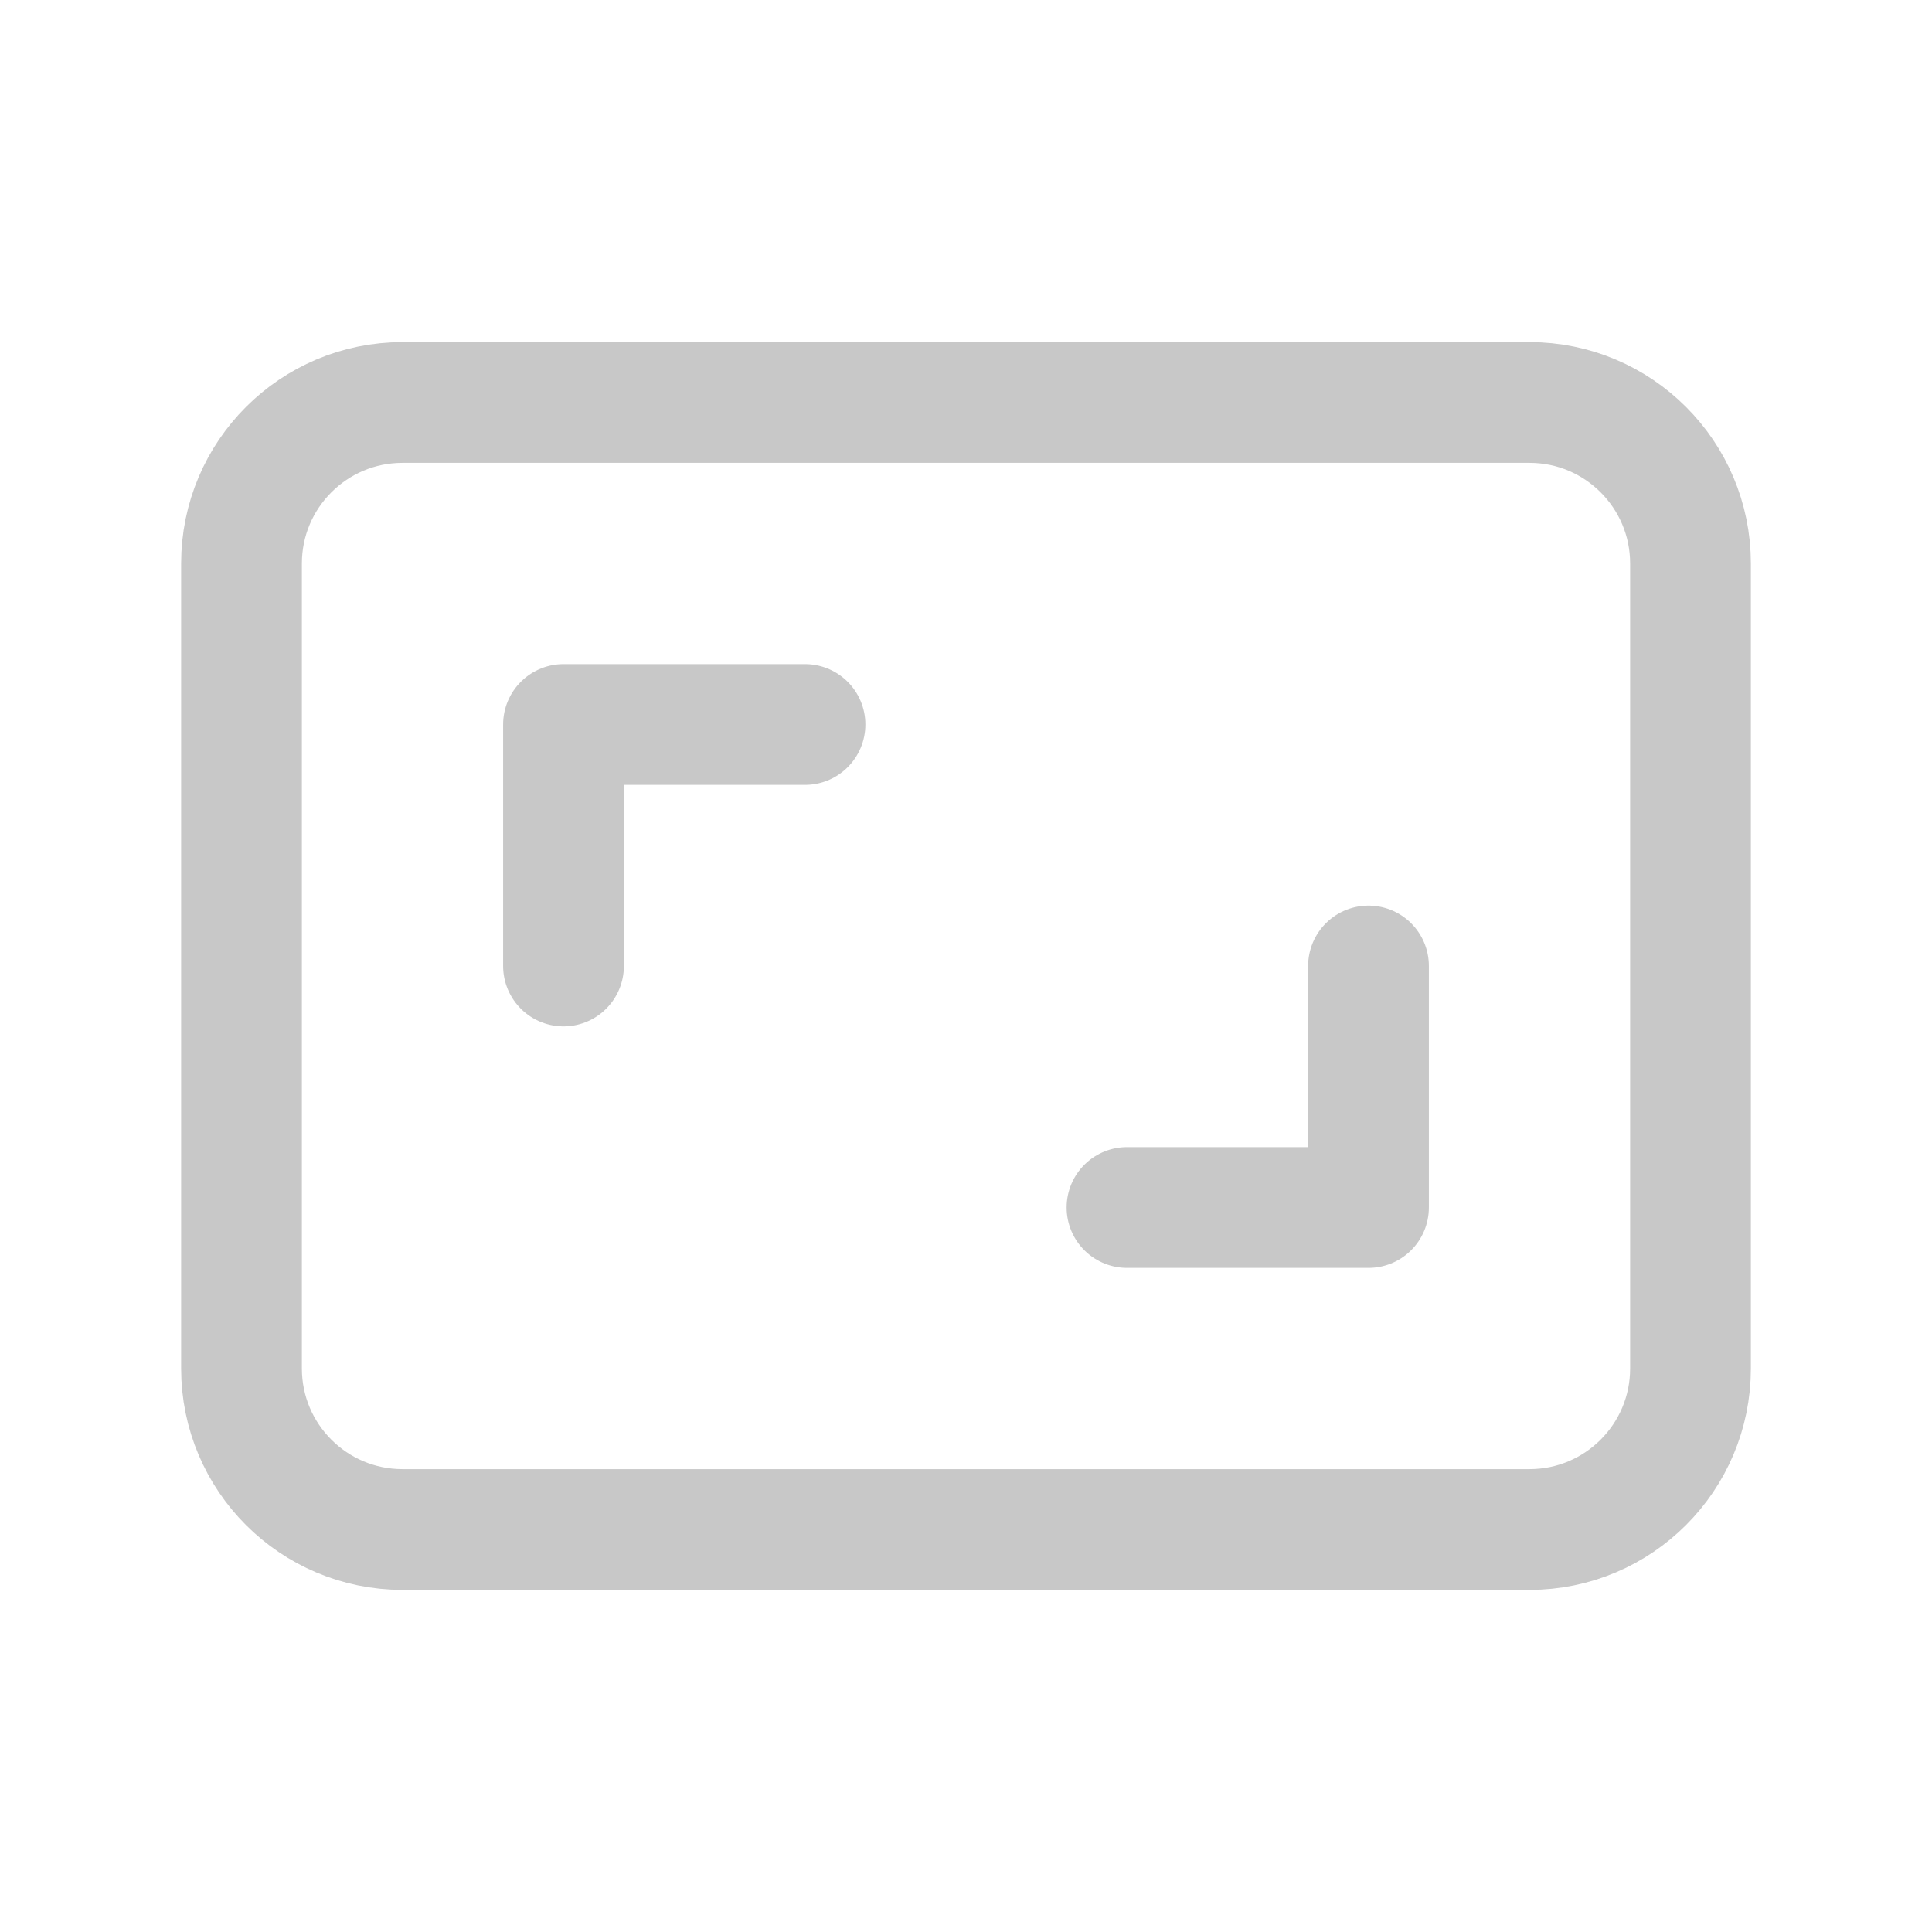
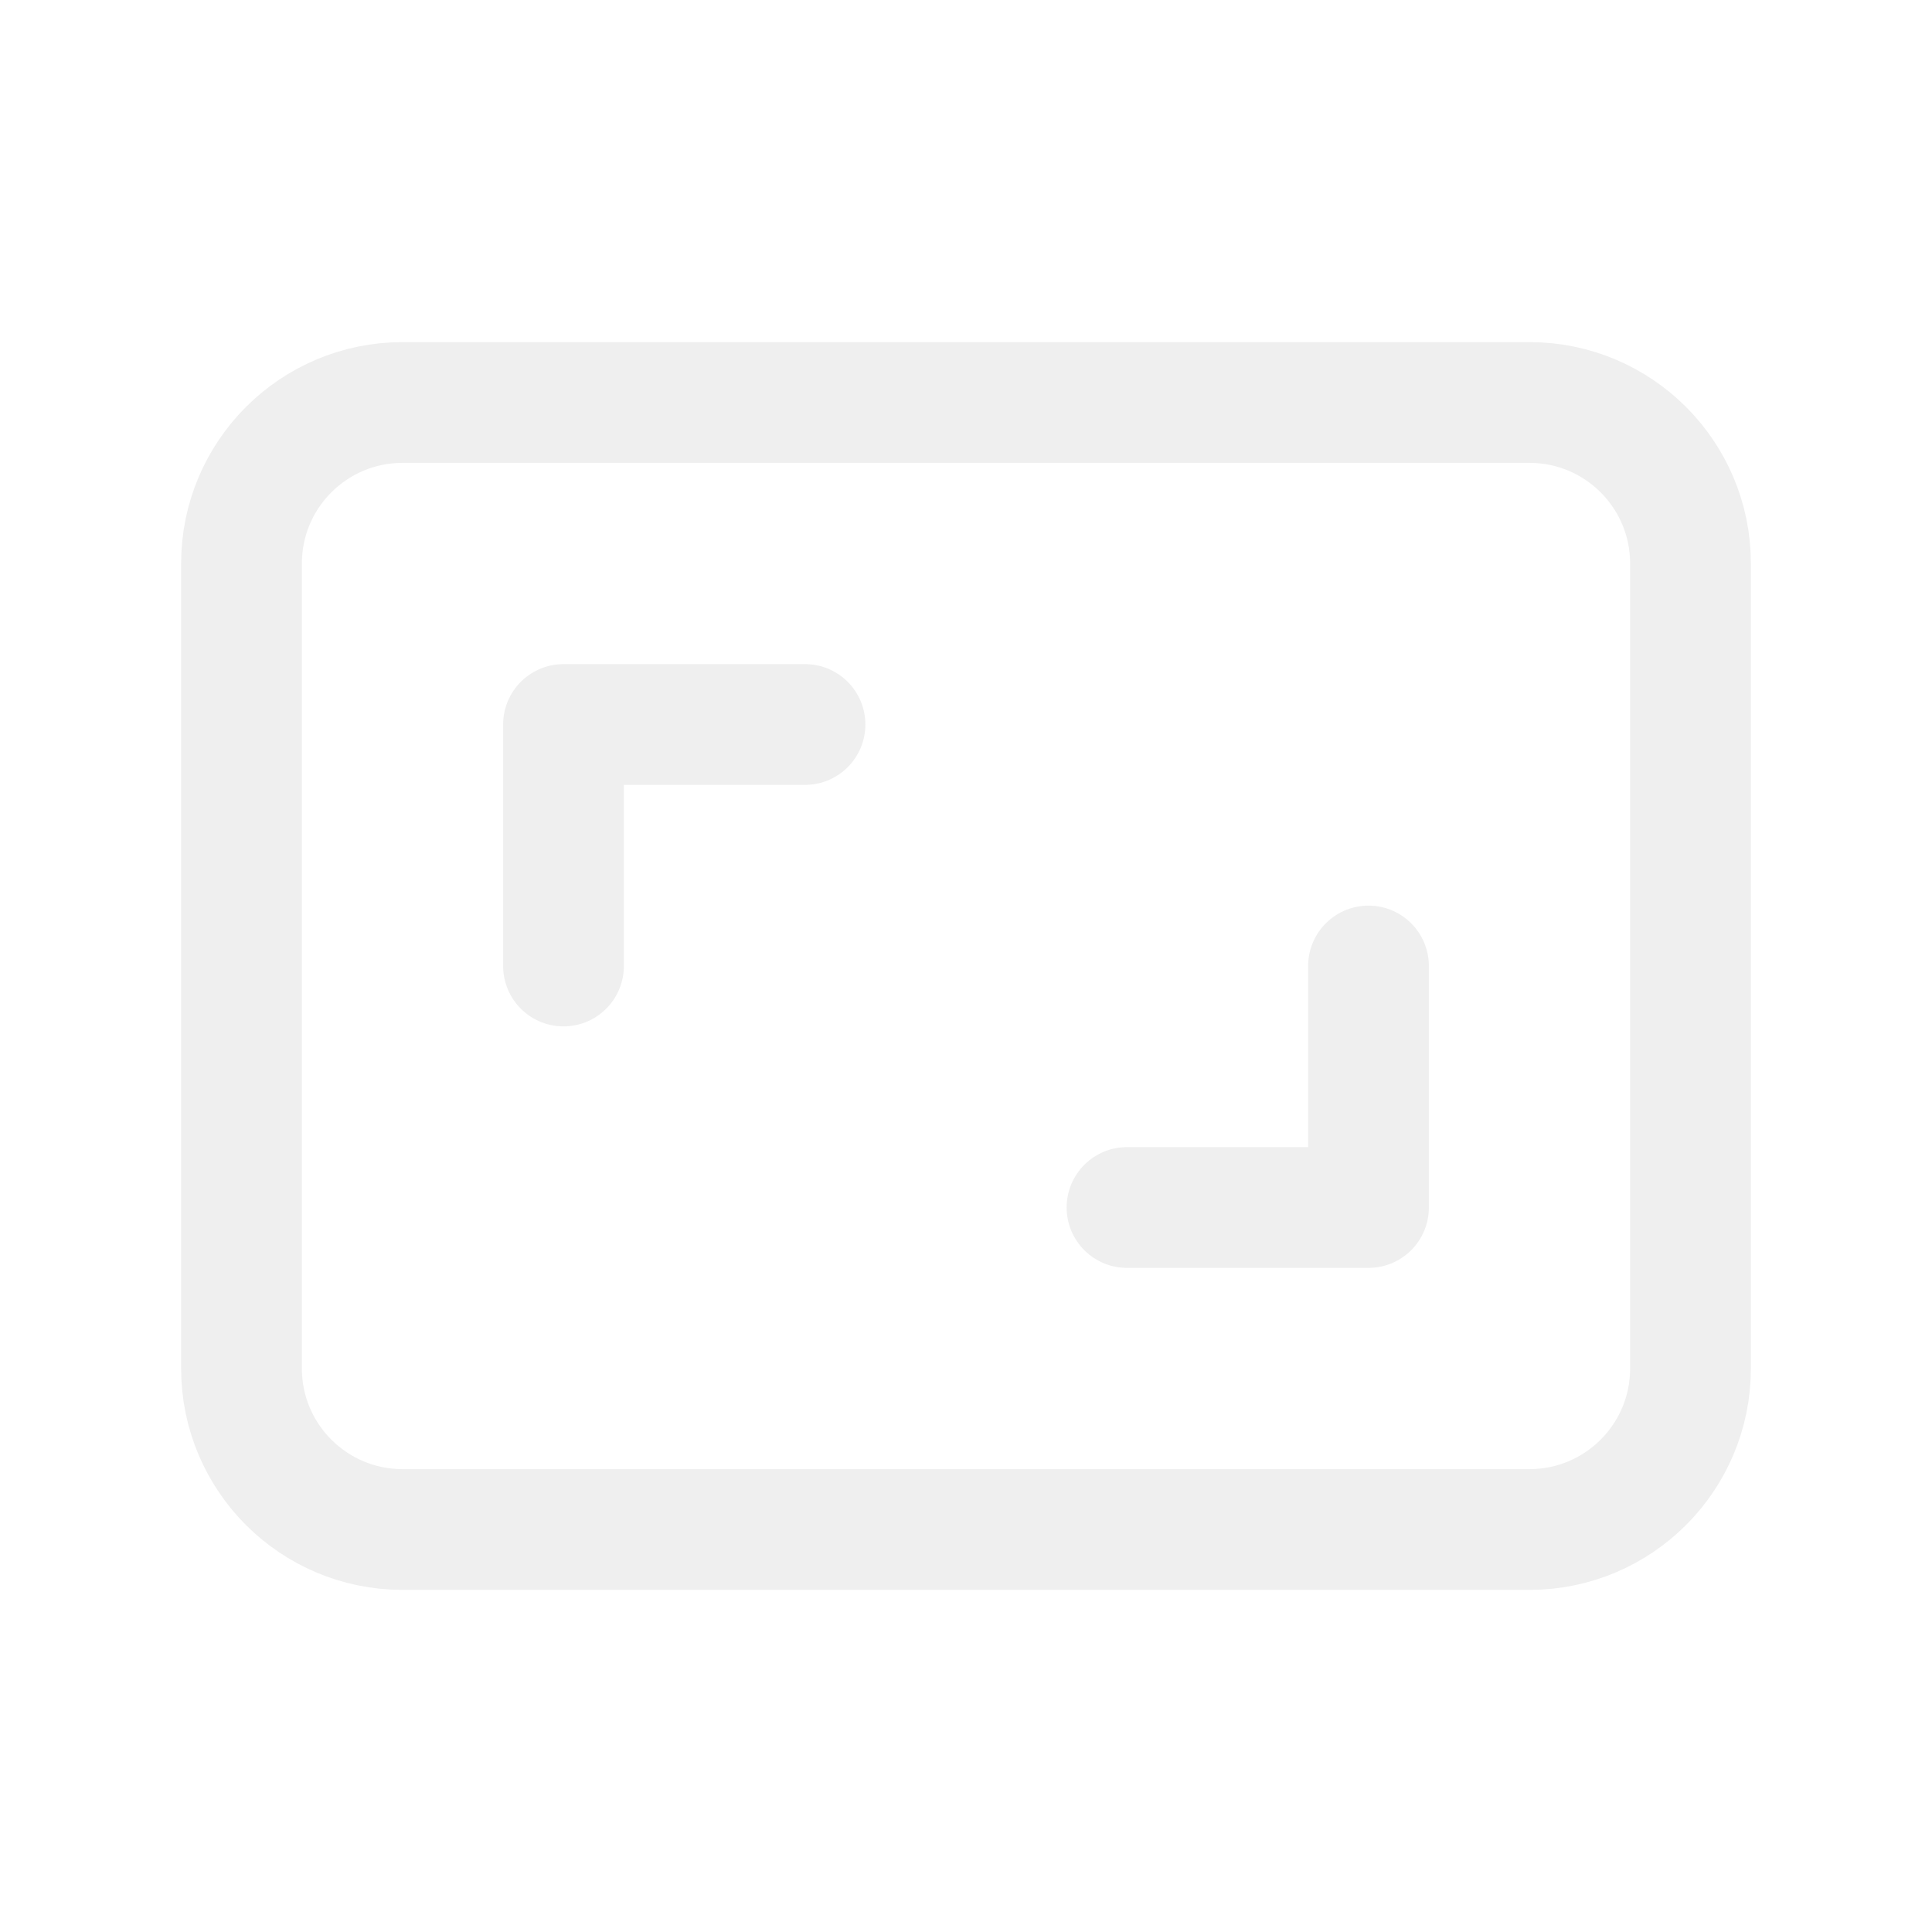
- <svg xmlns="http://www.w3.org/2000/svg" class="icon icon-tabler icon-tabler-aspect-ratio" width="44" height="44" viewBox="0 0 24 24" stroke-width="1.5" stroke="#c8c8c8" fill="none" stroke-linecap="round" stroke-linejoin="round">
+ <svg xmlns="http://www.w3.org/2000/svg" class="icon icon-tabler icon-tabler-aspect-ratio" width="44" height="44" viewBox="0 0 24 24" stroke-width="1.5" stroke="#EFEFEF" fill="none" stroke-linecap="round" stroke-linejoin="round">
  <path stroke="none" d="M0 0h24v24H0z" fill="none" />
  <rect x="3" y="5" width="18" height="14" rx="2" />
  <path d="M7 12v-3h3" />
  <path d="M17 12v3h-3" />
</svg>
